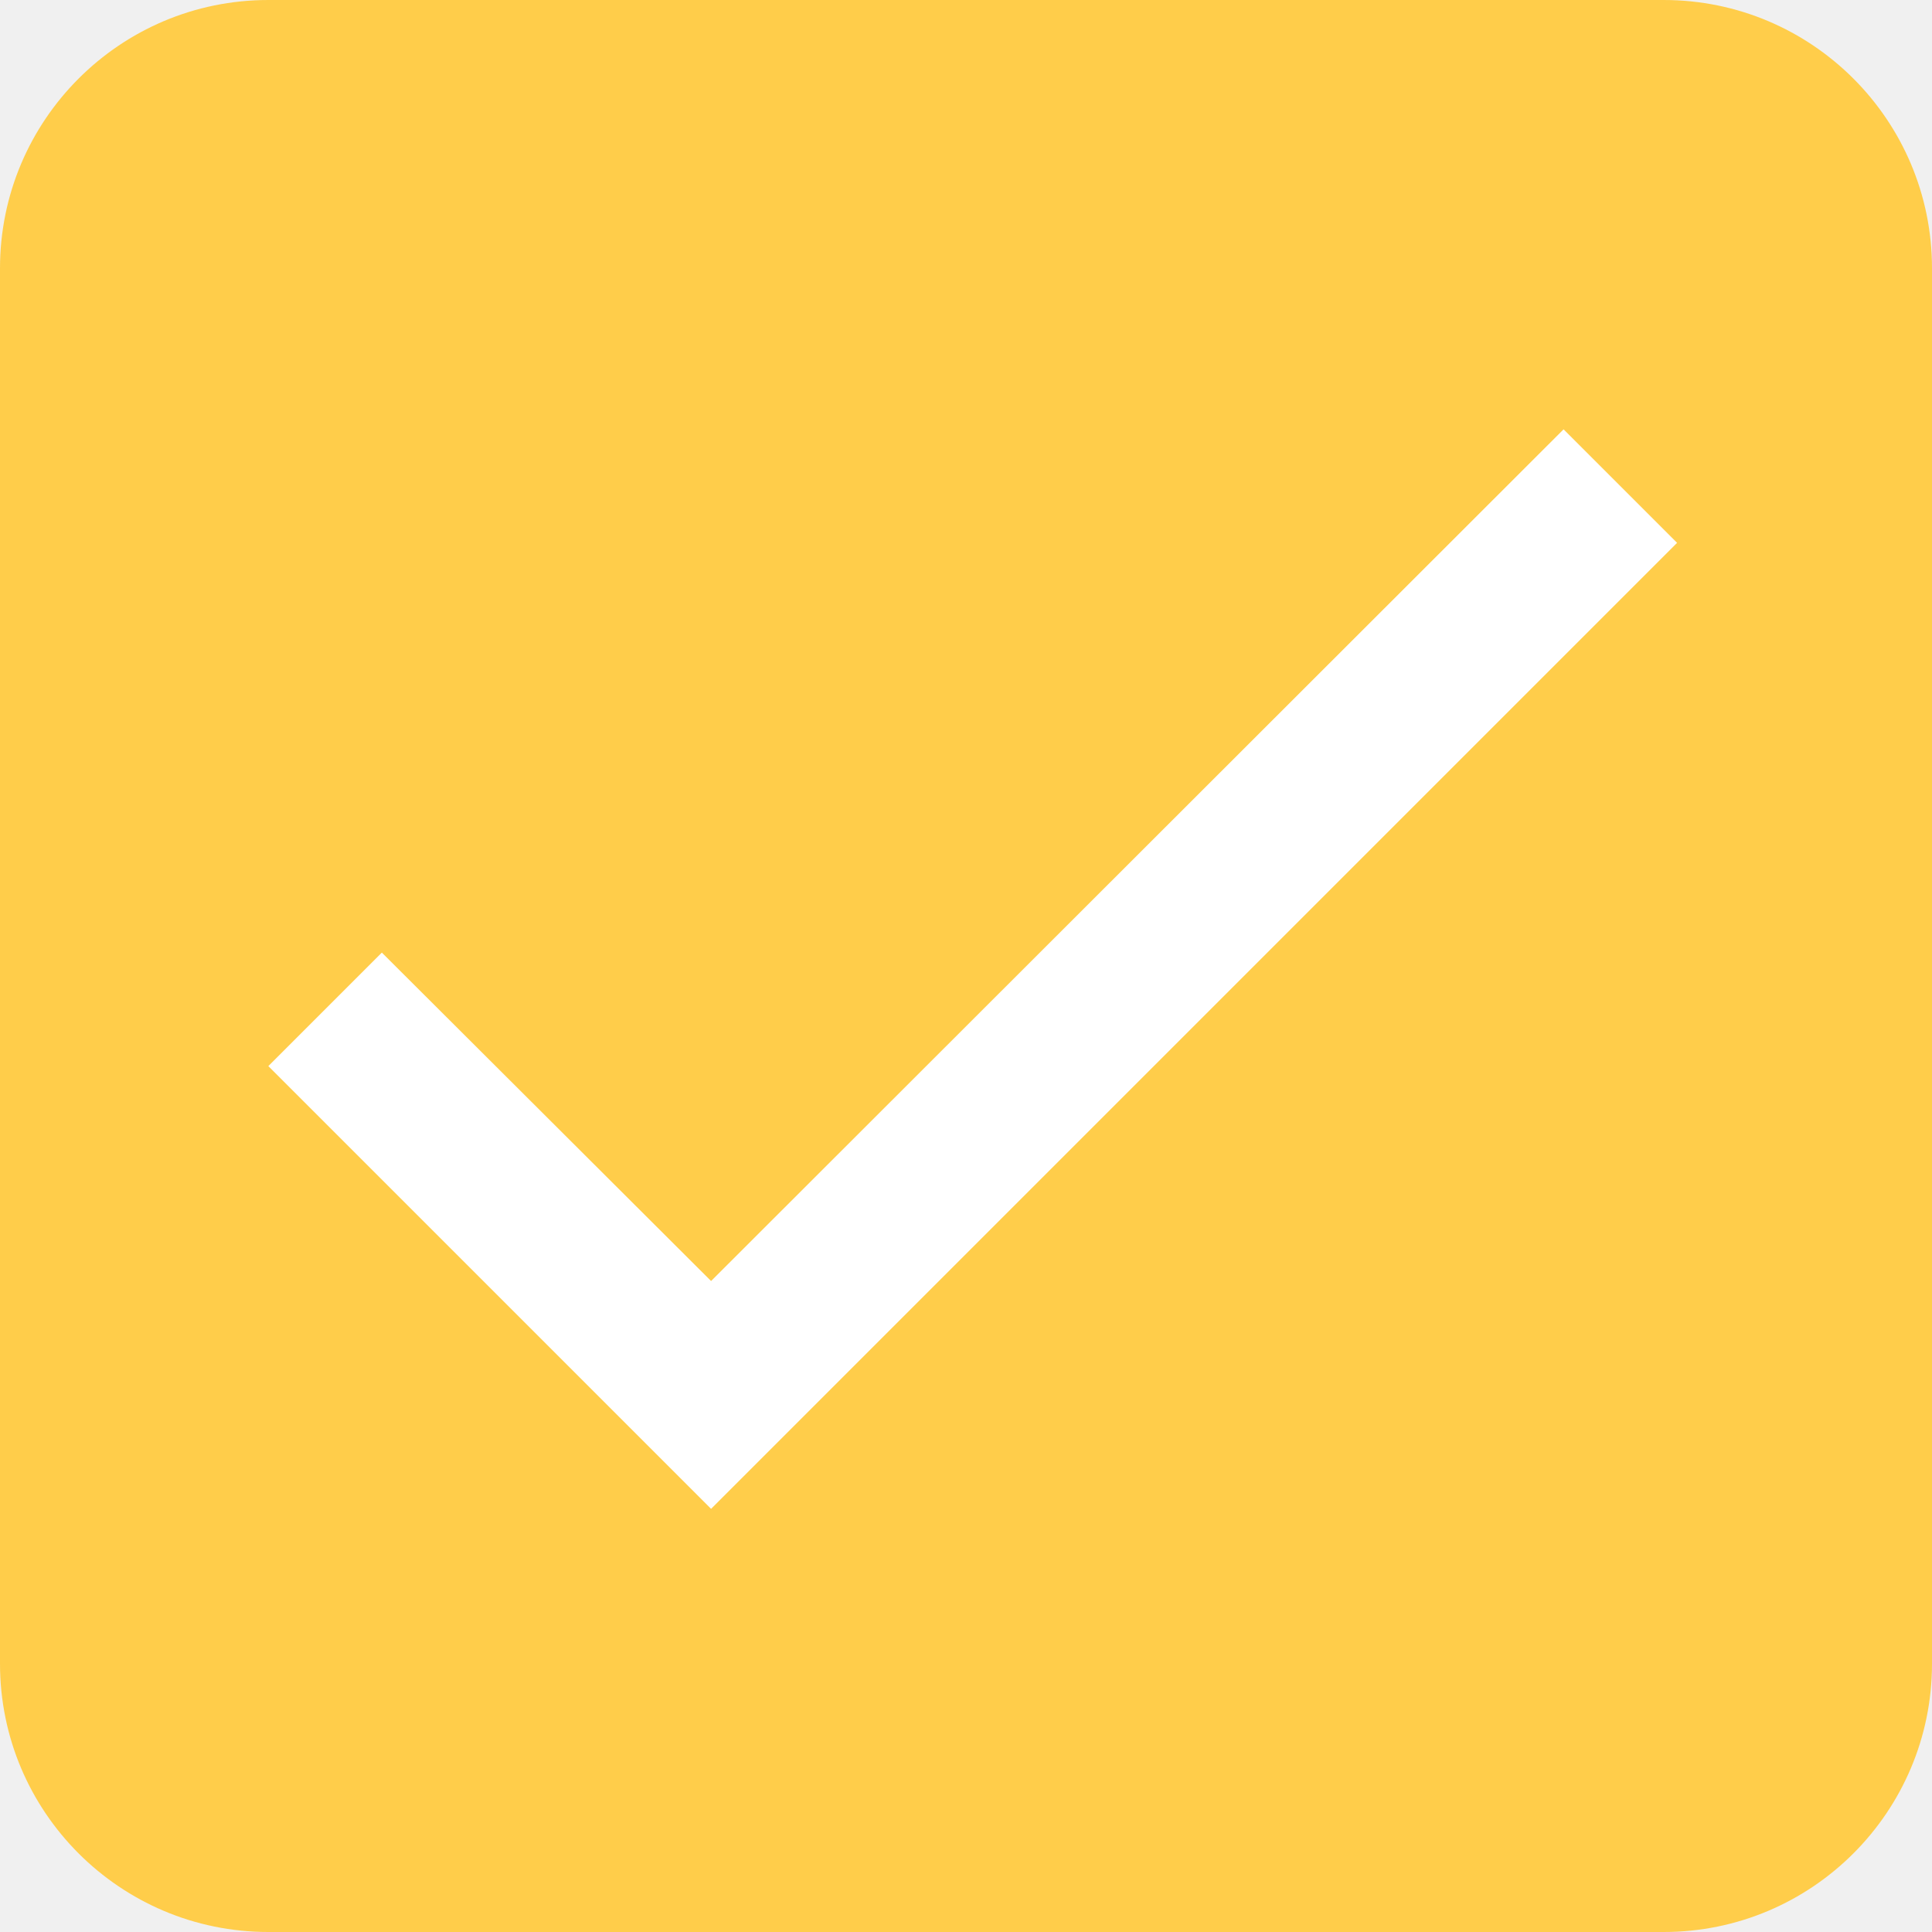
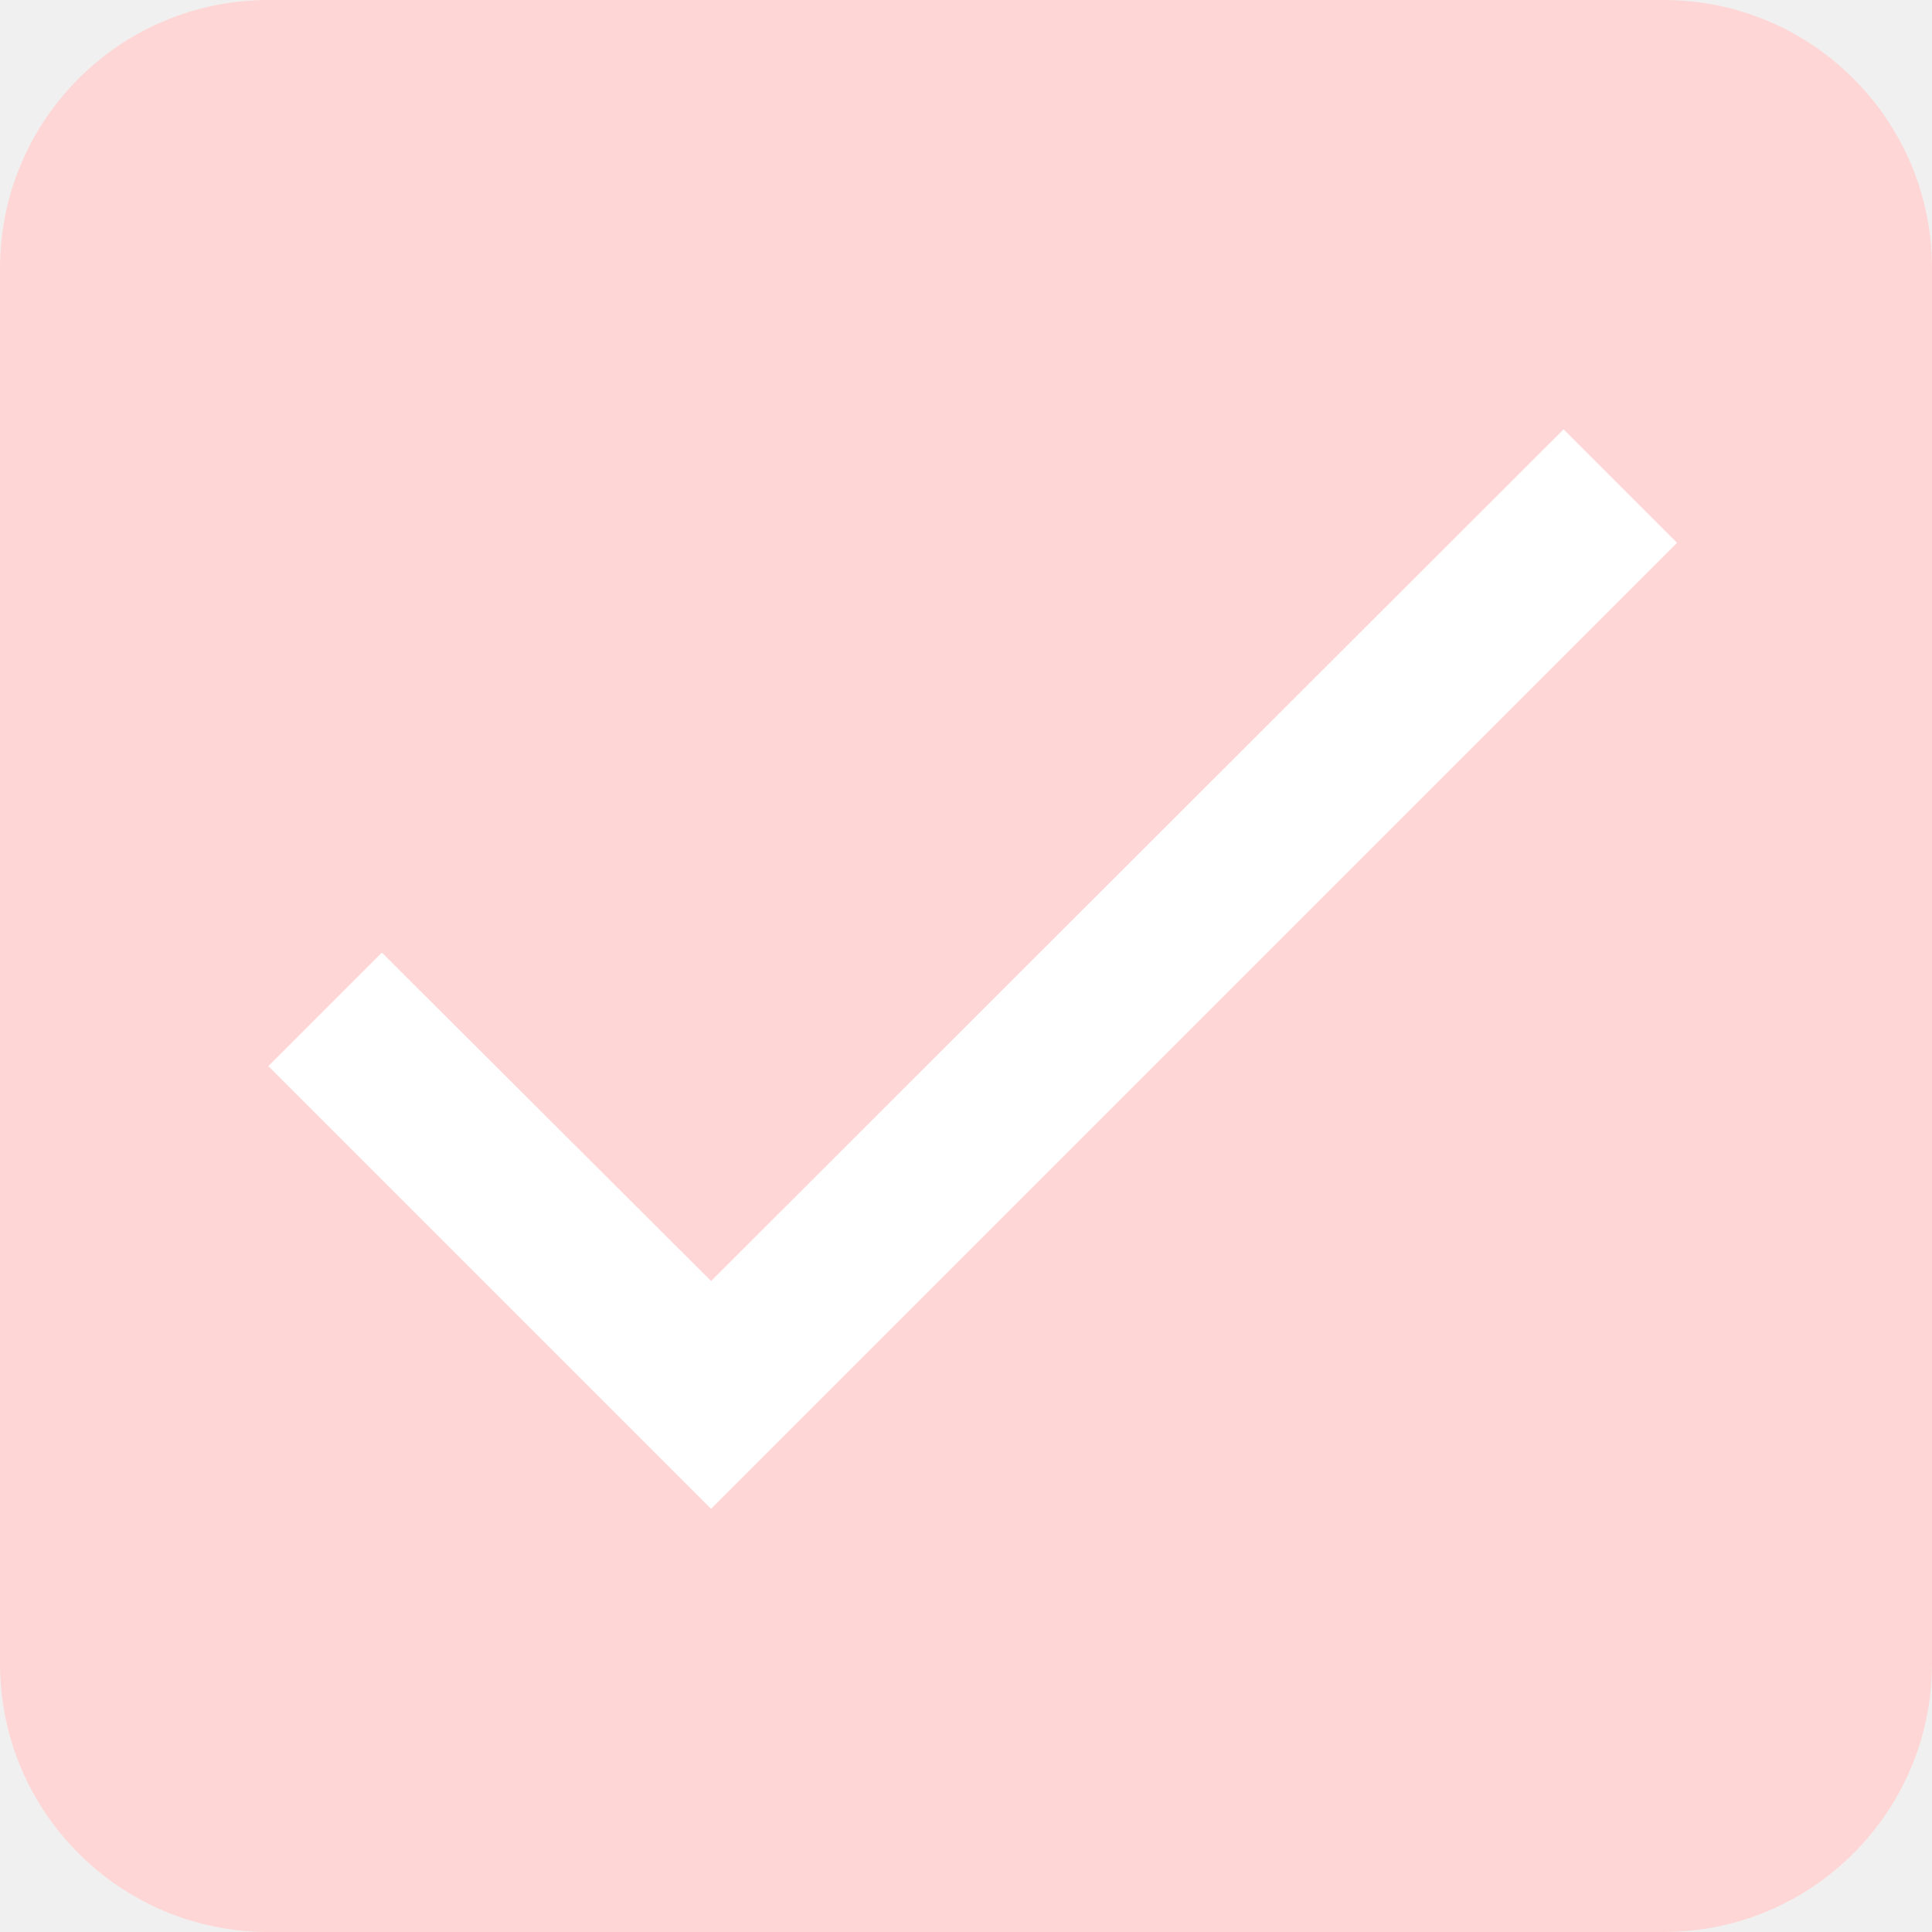
<svg xmlns="http://www.w3.org/2000/svg" width="36" height="36" viewBox="0 0 36 36" fill="none">
-   <rect width="36" height="36" rx="5" fill="#FFCD4A" />
+   <rect width="36" height="36" rx="5" fill="#FFD6D6" />
  <path d="M31.25 10.115L13.25 28.115L5 19.865L7.115 17.75L13.25 23.87L29.135 8L31.25 10.115Z" fill="white" />
</svg>
